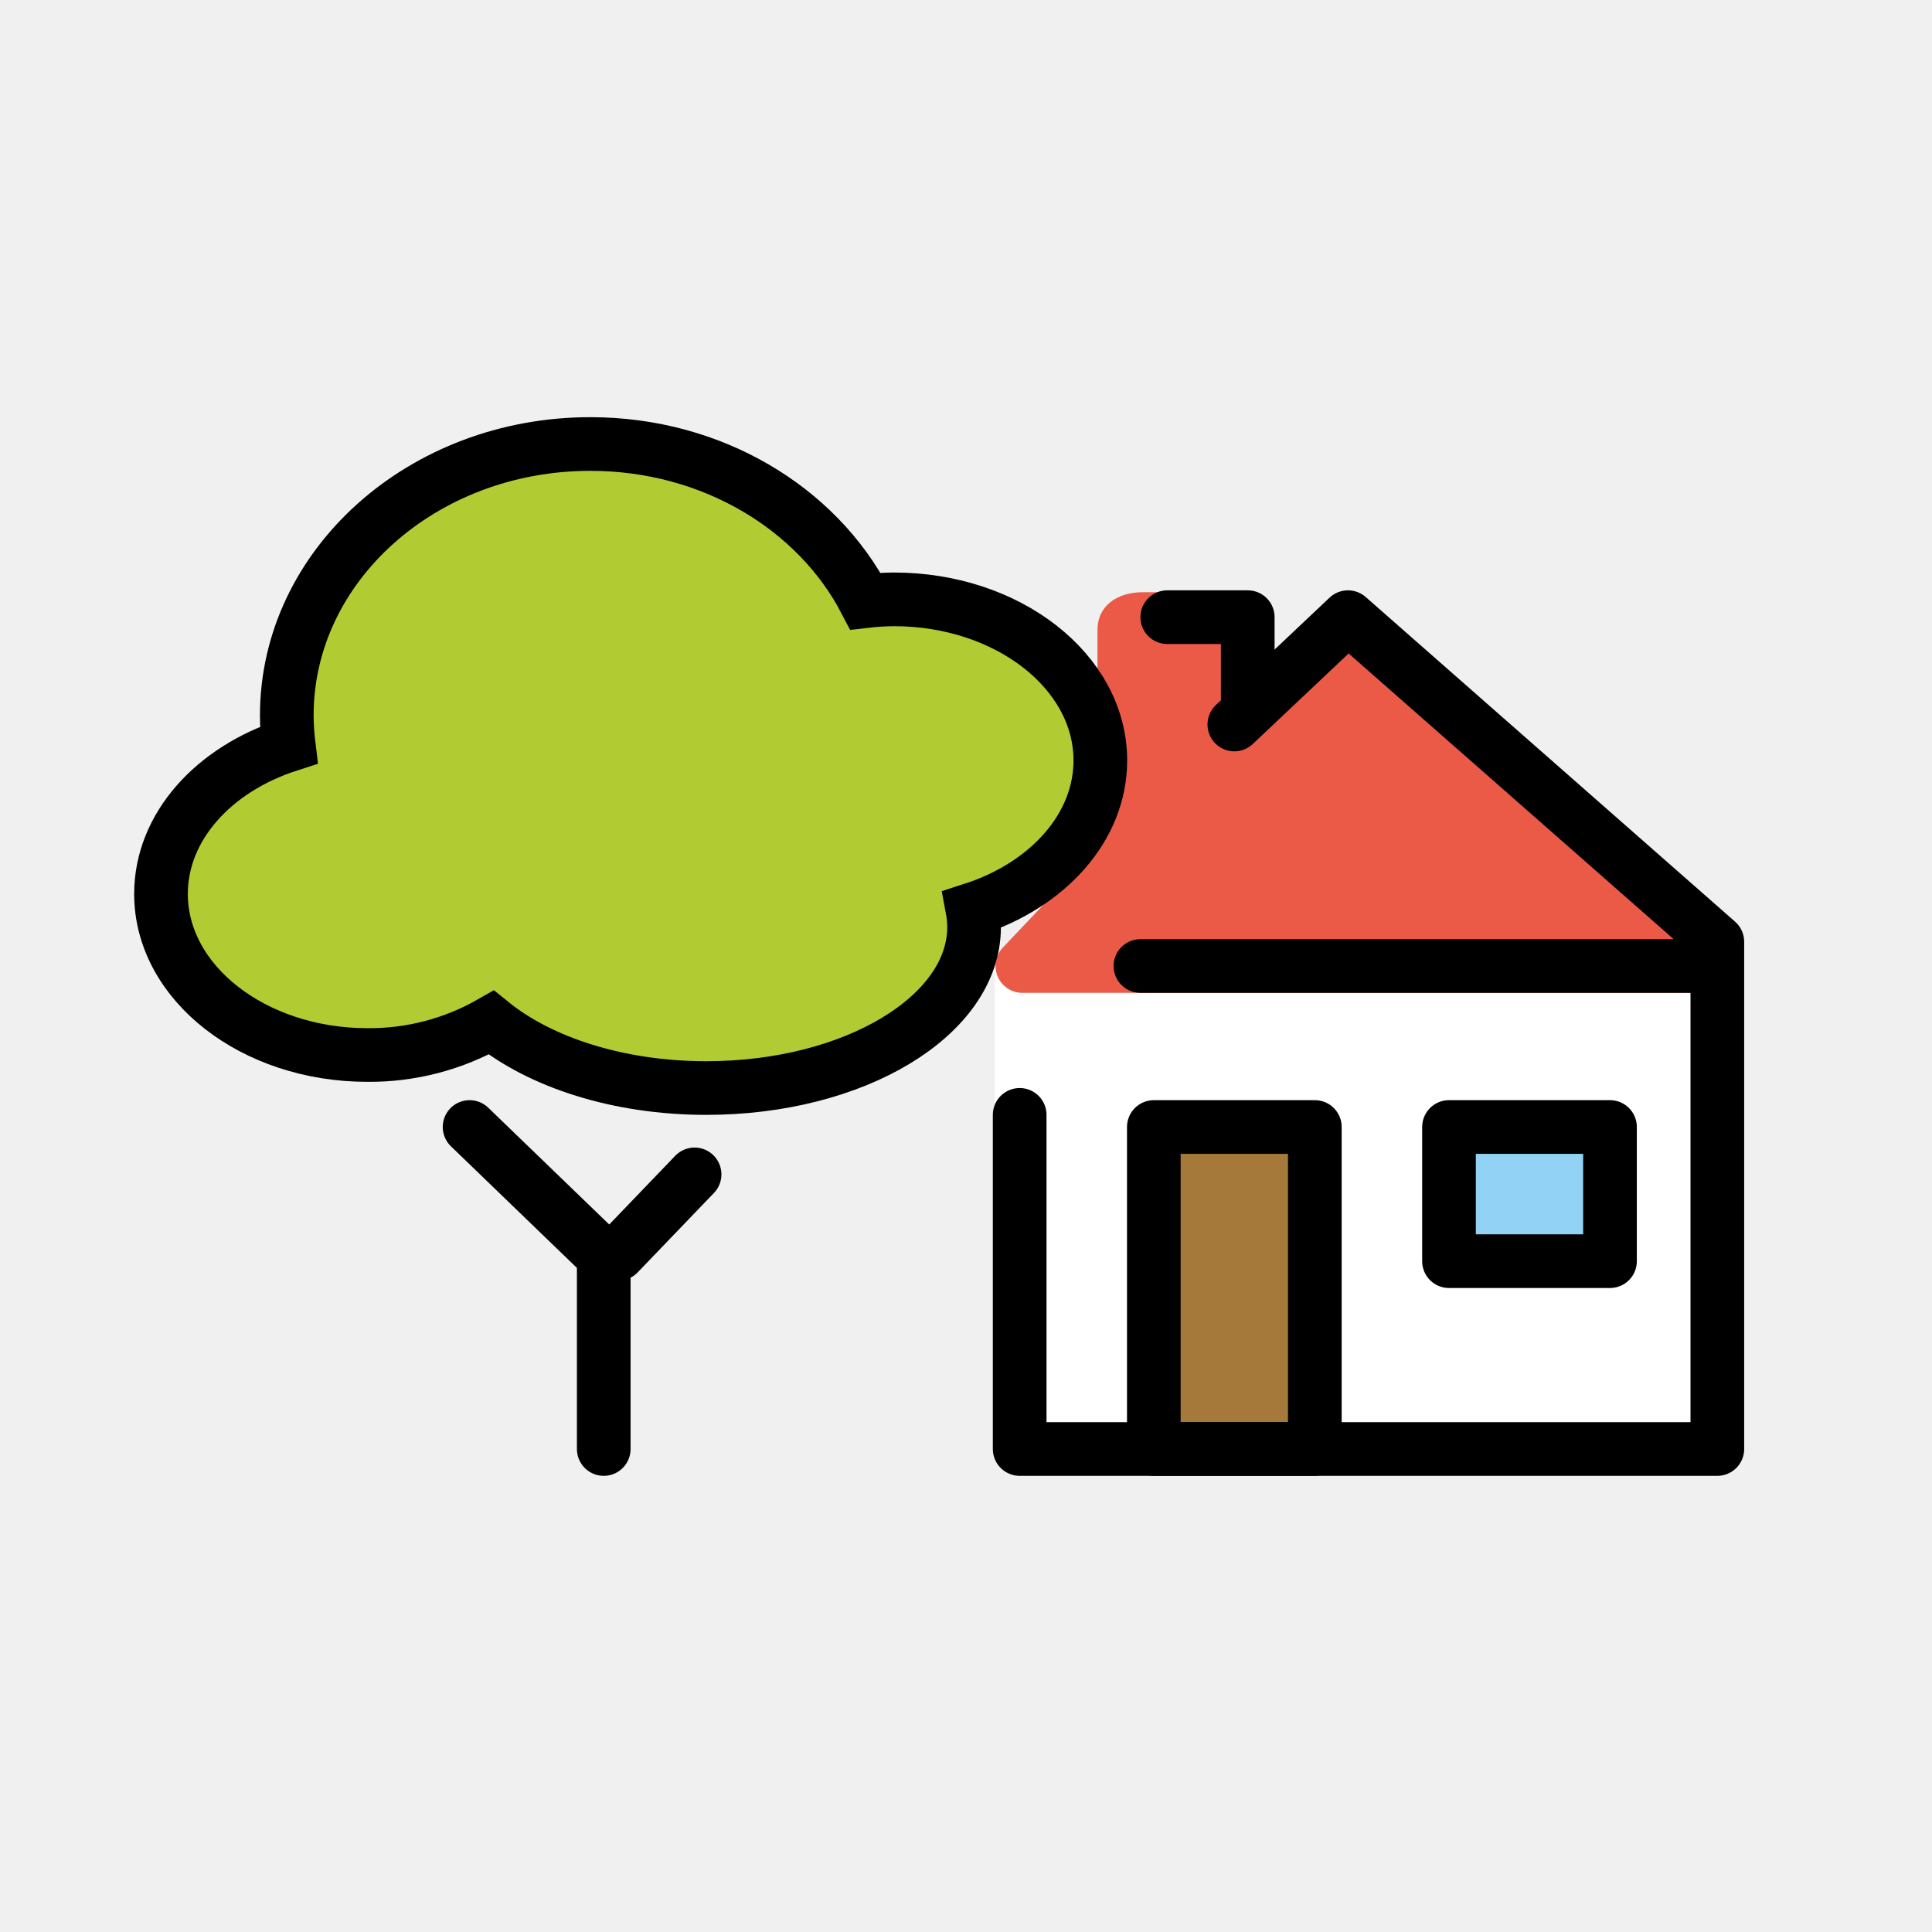
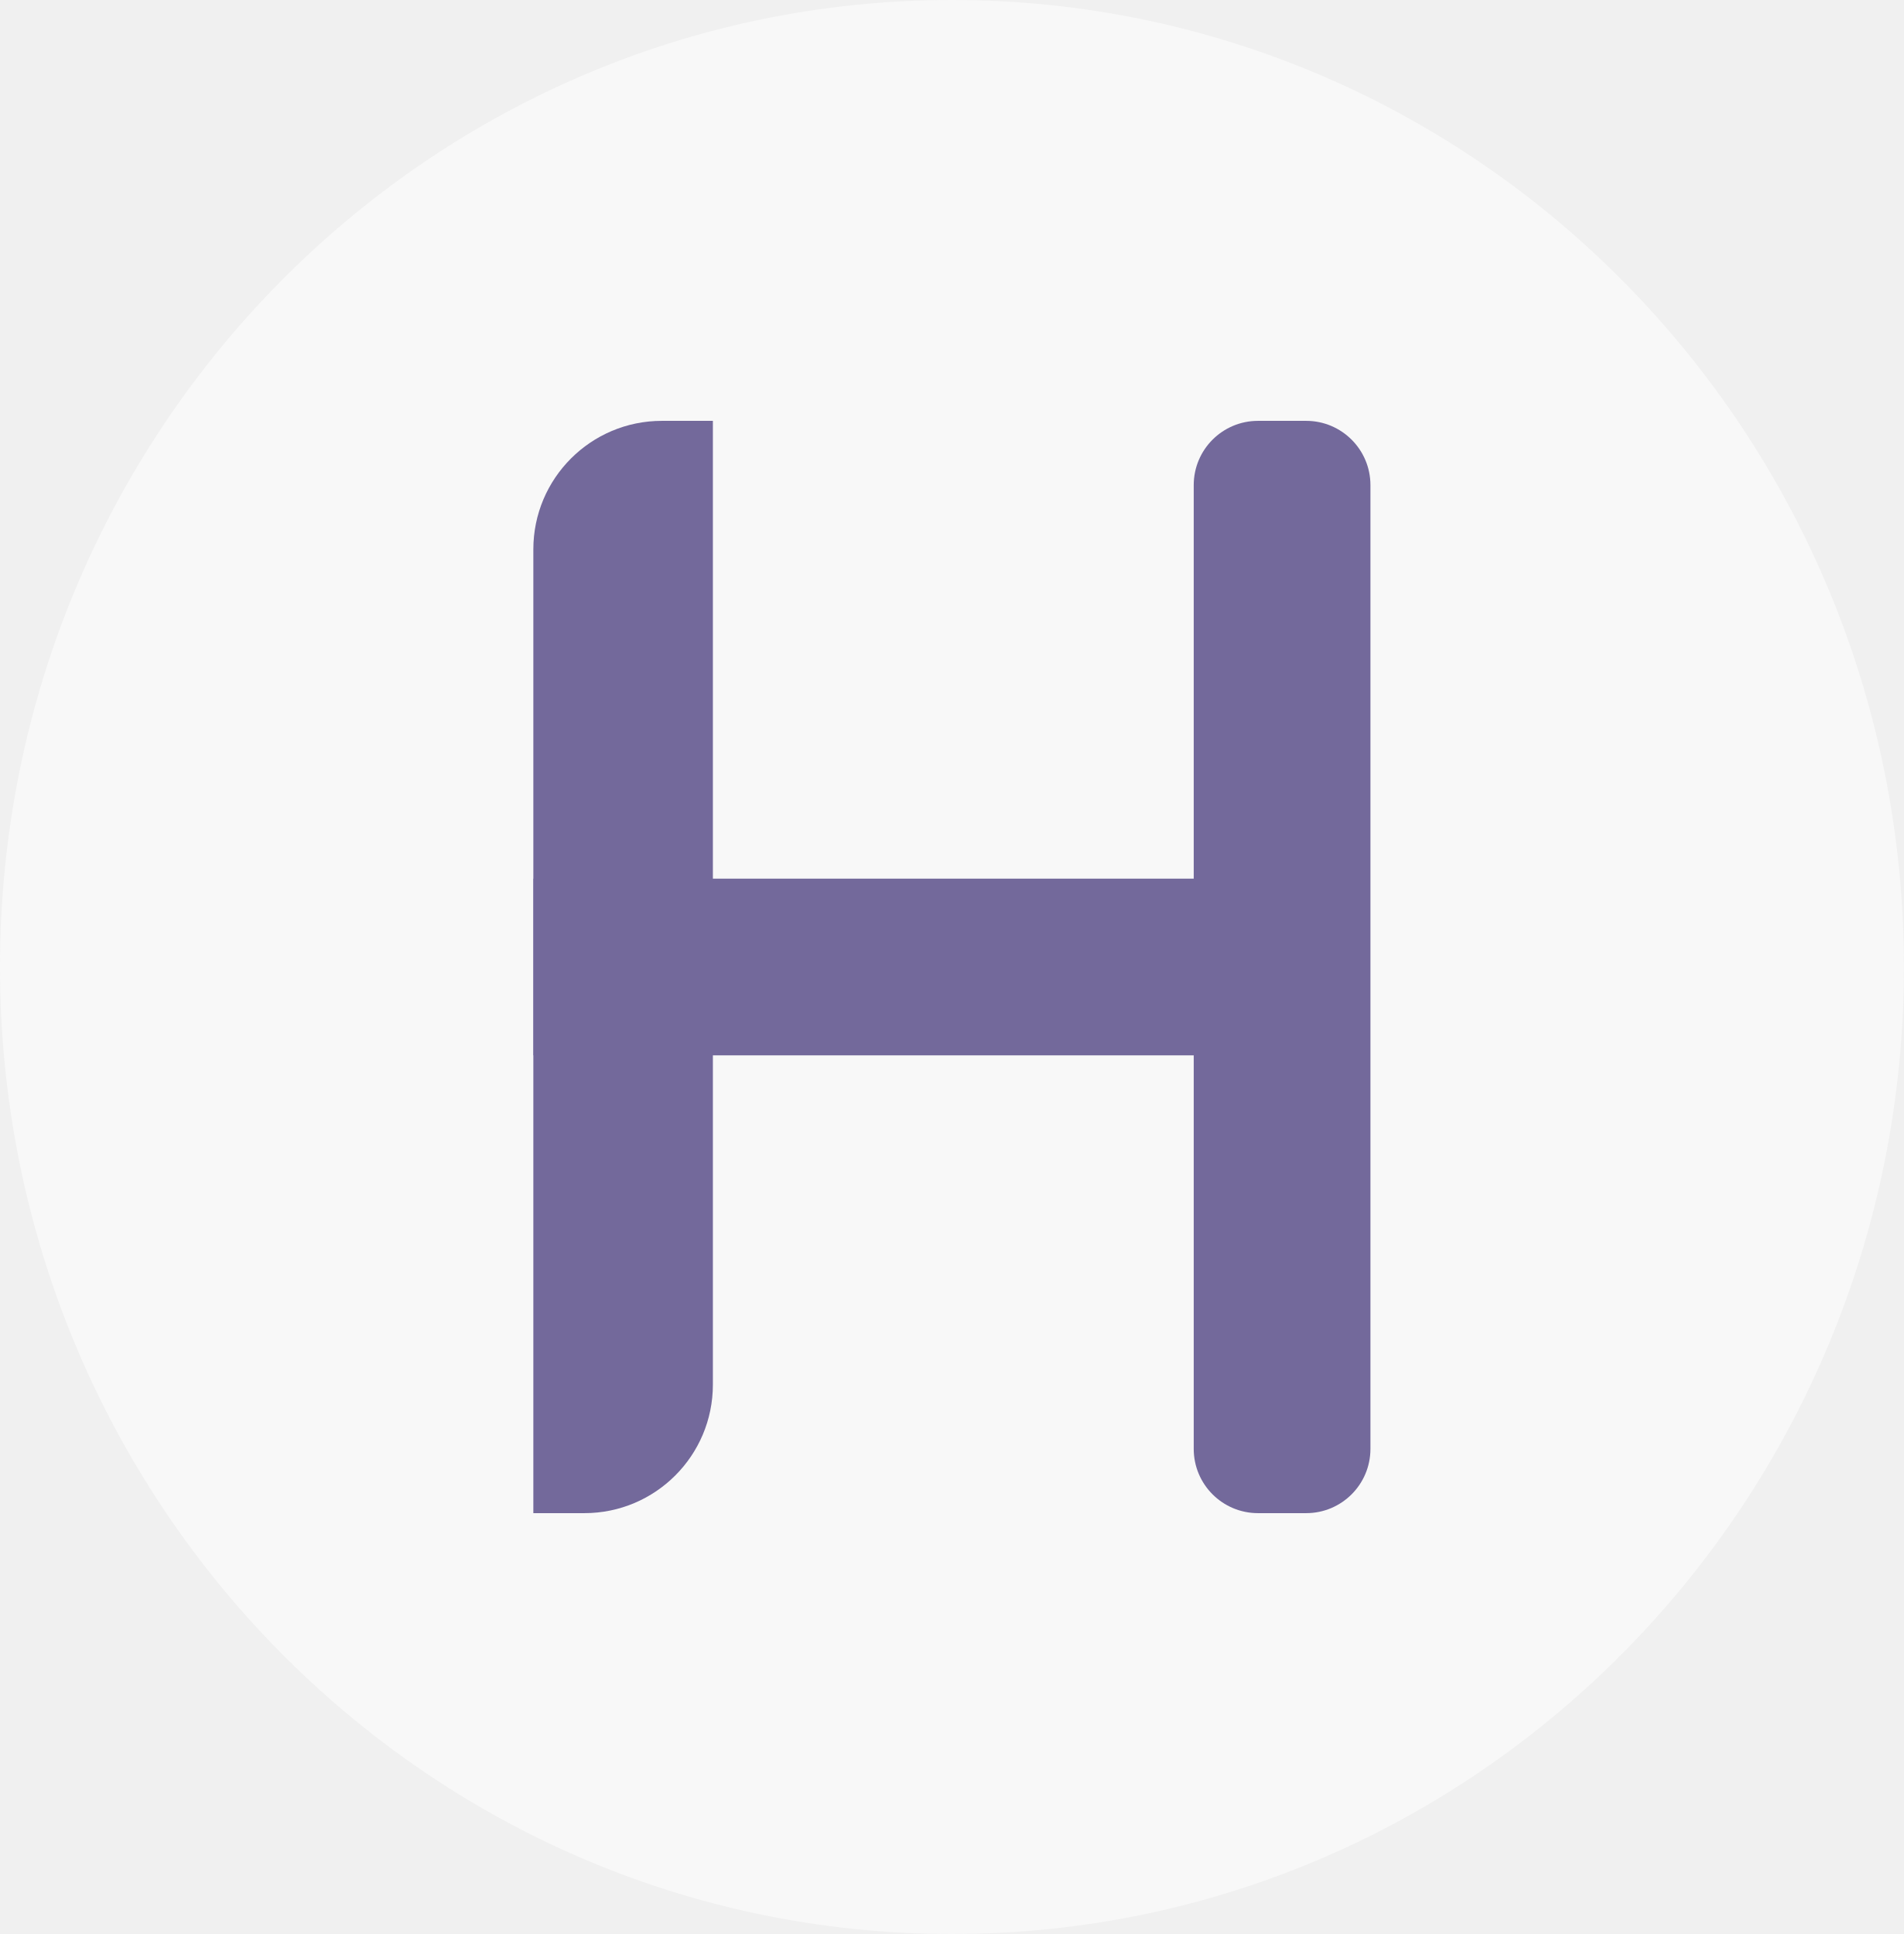
- <svg xmlns="http://www.w3.org/2000/svg" id="emoji" viewBox="0 0 72 72" version="1.1">
-   <g id="color">
-     <rect x="37.075" y="36.053" width="26.884" height="18.114" fill="#FFFFFF" />
-     <polygon fill="#EA5A47" stroke="#EA5A47" stroke-linecap="round" stroke-linejoin="round" stroke-miterlimit="10" stroke-width="2" points="50.235,23.2 38.1,36 63.5,36" />
-     <path fill="#EA5A47" d="M47.3,26l-6.4,6.059v-8.573c0-0.931,0.755-1.416,1.686-1.416h3.028 c0.931,0,1.686,0.485,1.686,1.416C47.3,23.486,47.3,26,47.3,26z" />
-     <rect x="43" y="42" width="6" height="12" fill="#A57939" />
-     <rect x="54" y="42" width="6" height="5" fill="#92D3F5" />
-     <path fill="#B1CC33" d="M41.006,28.339c0-3.312-3.445-6.003-7.694-6.003c-0.355,0.003-0.71,0.025-1.062,0.066 c-1.8-3.455-5.707-5.855-10.25-5.855c-6.248,0-11.312,4.529-11.312,10.114c0.001,0.369,0.025,0.738,0.07,1.104 C7.966,28.666,6,30.81,6,33.314c0,3.312,3.445,6.003,7.694,6.003c1.615,0.014,3.206-0.402,4.614-1.207 c1.818,1.477,4.726,2.438,8.015,2.438c5.511,0,9.978-2.688,9.978-6.003c-0.001-0.219-0.021-0.438-0.061-0.653 C39.036,32.99,41.006,30.845,41.006,28.339z" />
-   </g>
-   <g id="hair" />
-   <g id="skin" />
-   <g id="skin-shadow" />
-   <g id="line">
-     <polyline fill="none" stroke="#000000" stroke-linecap="round" stroke-linejoin="round" stroke-miterlimit="10" stroke-width="2" points="46,27 50.235,23 64,35.098 64,54 38,54 38,41.548" />
-     <rect x="43" y="42" width="6" height="12" fill="none" stroke="#000000" stroke-linecap="round" stroke-linejoin="round" stroke-miterlimit="10" stroke-width="2" />
-     <rect x="54" y="42" width="6" height="5" fill="none" stroke="#000000" stroke-linecap="round" stroke-linejoin="round" stroke-miterlimit="10" stroke-width="2" />
-     <polyline fill="none" stroke="#000000" stroke-linecap="round" stroke-linejoin="round" stroke-miterlimit="10" stroke-width="2" points="43.5,23 46.5,23 46.5,26" />
-     <path fill="none" stroke="#000000" stroke-miterlimit="10" stroke-width="2" d="M31.245,39.34" />
-     <polyline fill="none" stroke="#000000" stroke-linecap="round" stroke-linejoin="round" stroke-width="2" points="22.5,54 22.5,46.827 17.5,42" />
-     <line x1="23.041" x2="25.885" y1="46.727" y2="43.766" fill="none" stroke="#000000" stroke-linecap="round" stroke-linejoin="round" stroke-width="2" />
-     <path fill="none" stroke="#000000" stroke-linecap="round" stroke-miterlimit="10" stroke-width="2" d="M41.006,28.339 c0-3.312-3.445-6.003-7.694-6.003c-0.355,0.003-0.71,0.025-1.062,0.066c-1.8-3.455-5.707-5.855-10.25-5.855 c-6.248,0-11.312,4.529-11.312,10.114c0.001,0.369,0.025,0.738,0.07,1.104C7.966,28.666,6,30.81,6,33.314 c0,3.312,3.445,6.003,7.694,6.003c1.615,0.014,3.206-0.402,4.614-1.207c1.818,1.477,4.726,2.438,8.015,2.438 c5.511,0,9.978-2.688,9.978-6.003c-0.001-0.219-0.021-0.438-0.061-0.653 C39.036,32.99,41.006,30.845,41.006,28.339z" />
-     <line x1="63.5" x2="42.5" y1="36" y2="36" fill="none" stroke="#000000" stroke-linecap="round" stroke-linejoin="round" stroke-miterlimit="10" stroke-width="2" />
+ <svg xmlns="http://www.w3.org/2000/svg" viewBox="0 0 592.57 602">
+   <defs>
+     <style>.cls-1{fill:#f8f8f8;}.cls-2{fill:#73699b;}</style>
+   </defs>
+   <g id="图层_2" data-name="图层 2">
+     <g id="图层_1-2" data-name="图层 1">
+       <ellipse class="cls-1" cx="296.29" cy="301" rx="296.29" ry="301" />
+       <path class="cls-2" d="M206,131h15.88a0,0,0,0,1,0,0V431a40,40,0,0,1-40,40H166a0,0,0,0,1,0,0V171A40,40,0,0,1,206,131Z" />
+       <rect class="cls-2" x="371.54" y="131" width="55" height="340" rx="20" />
+       <rect class="cls-2" x="267.97" y="171.56" width="55" height="258.87" transform="translate(-5.53 596.47) rotate(-90)" />
+     </g>
  </g>
</svg>
